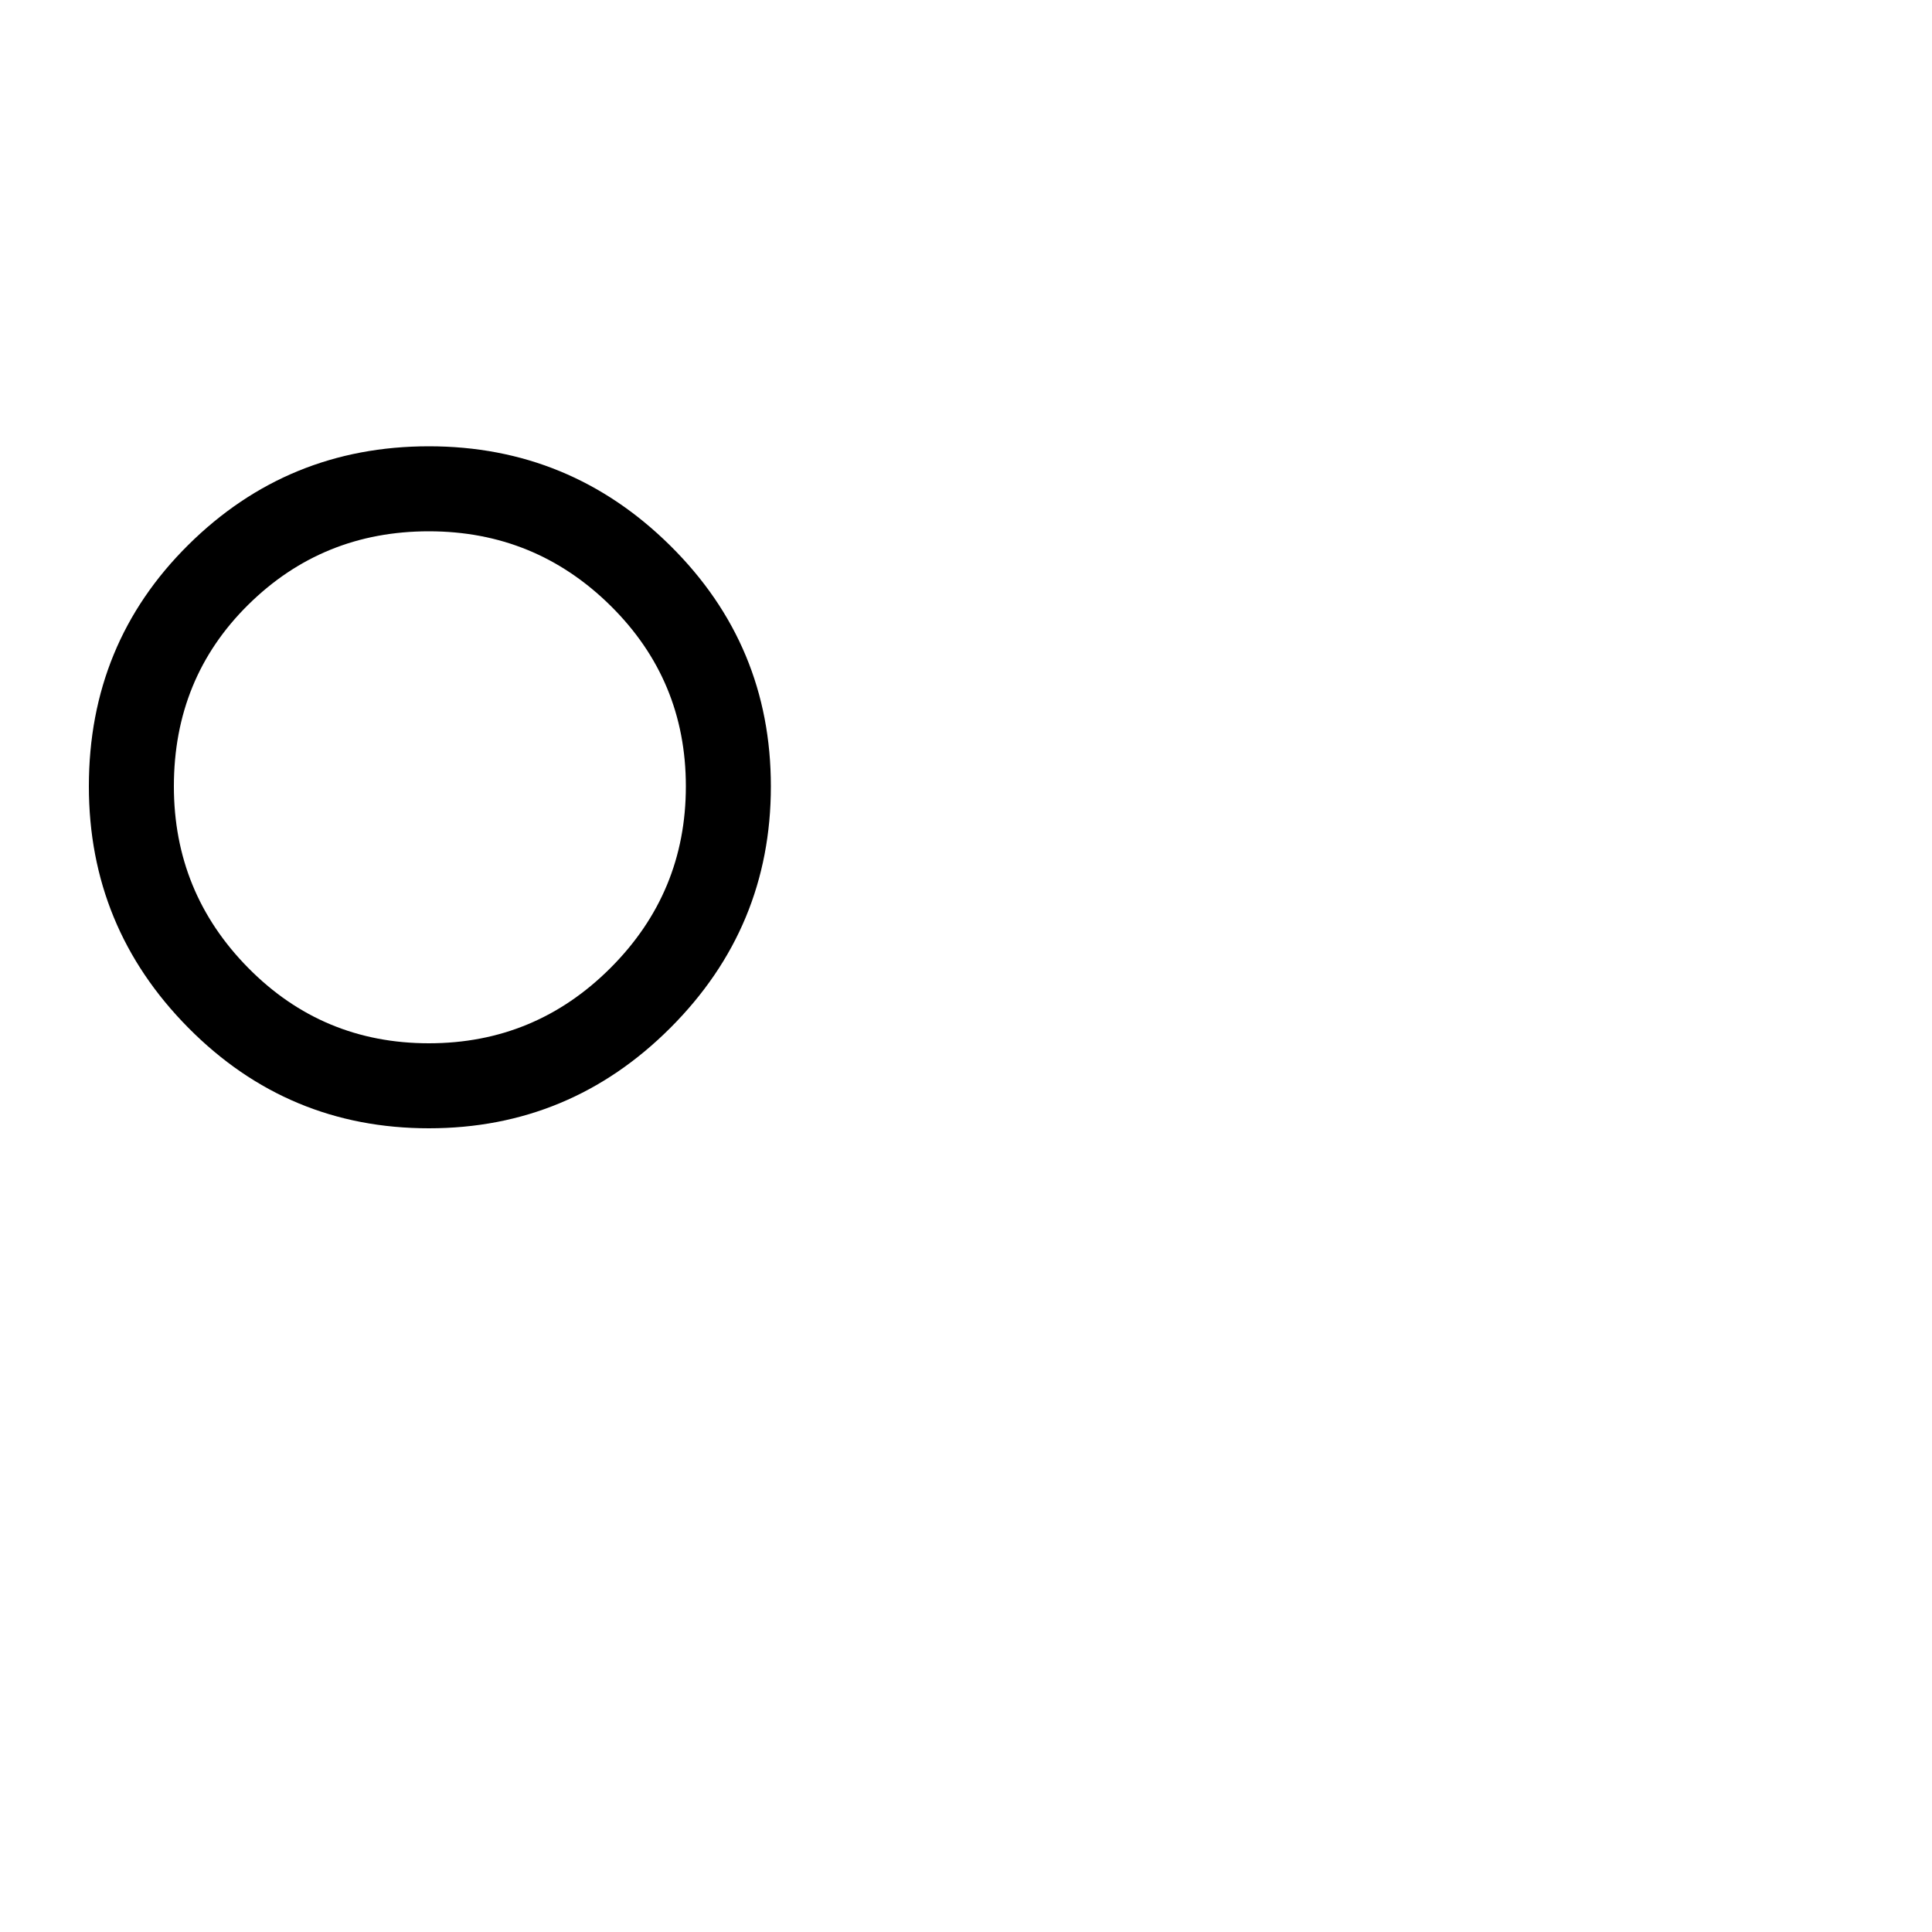
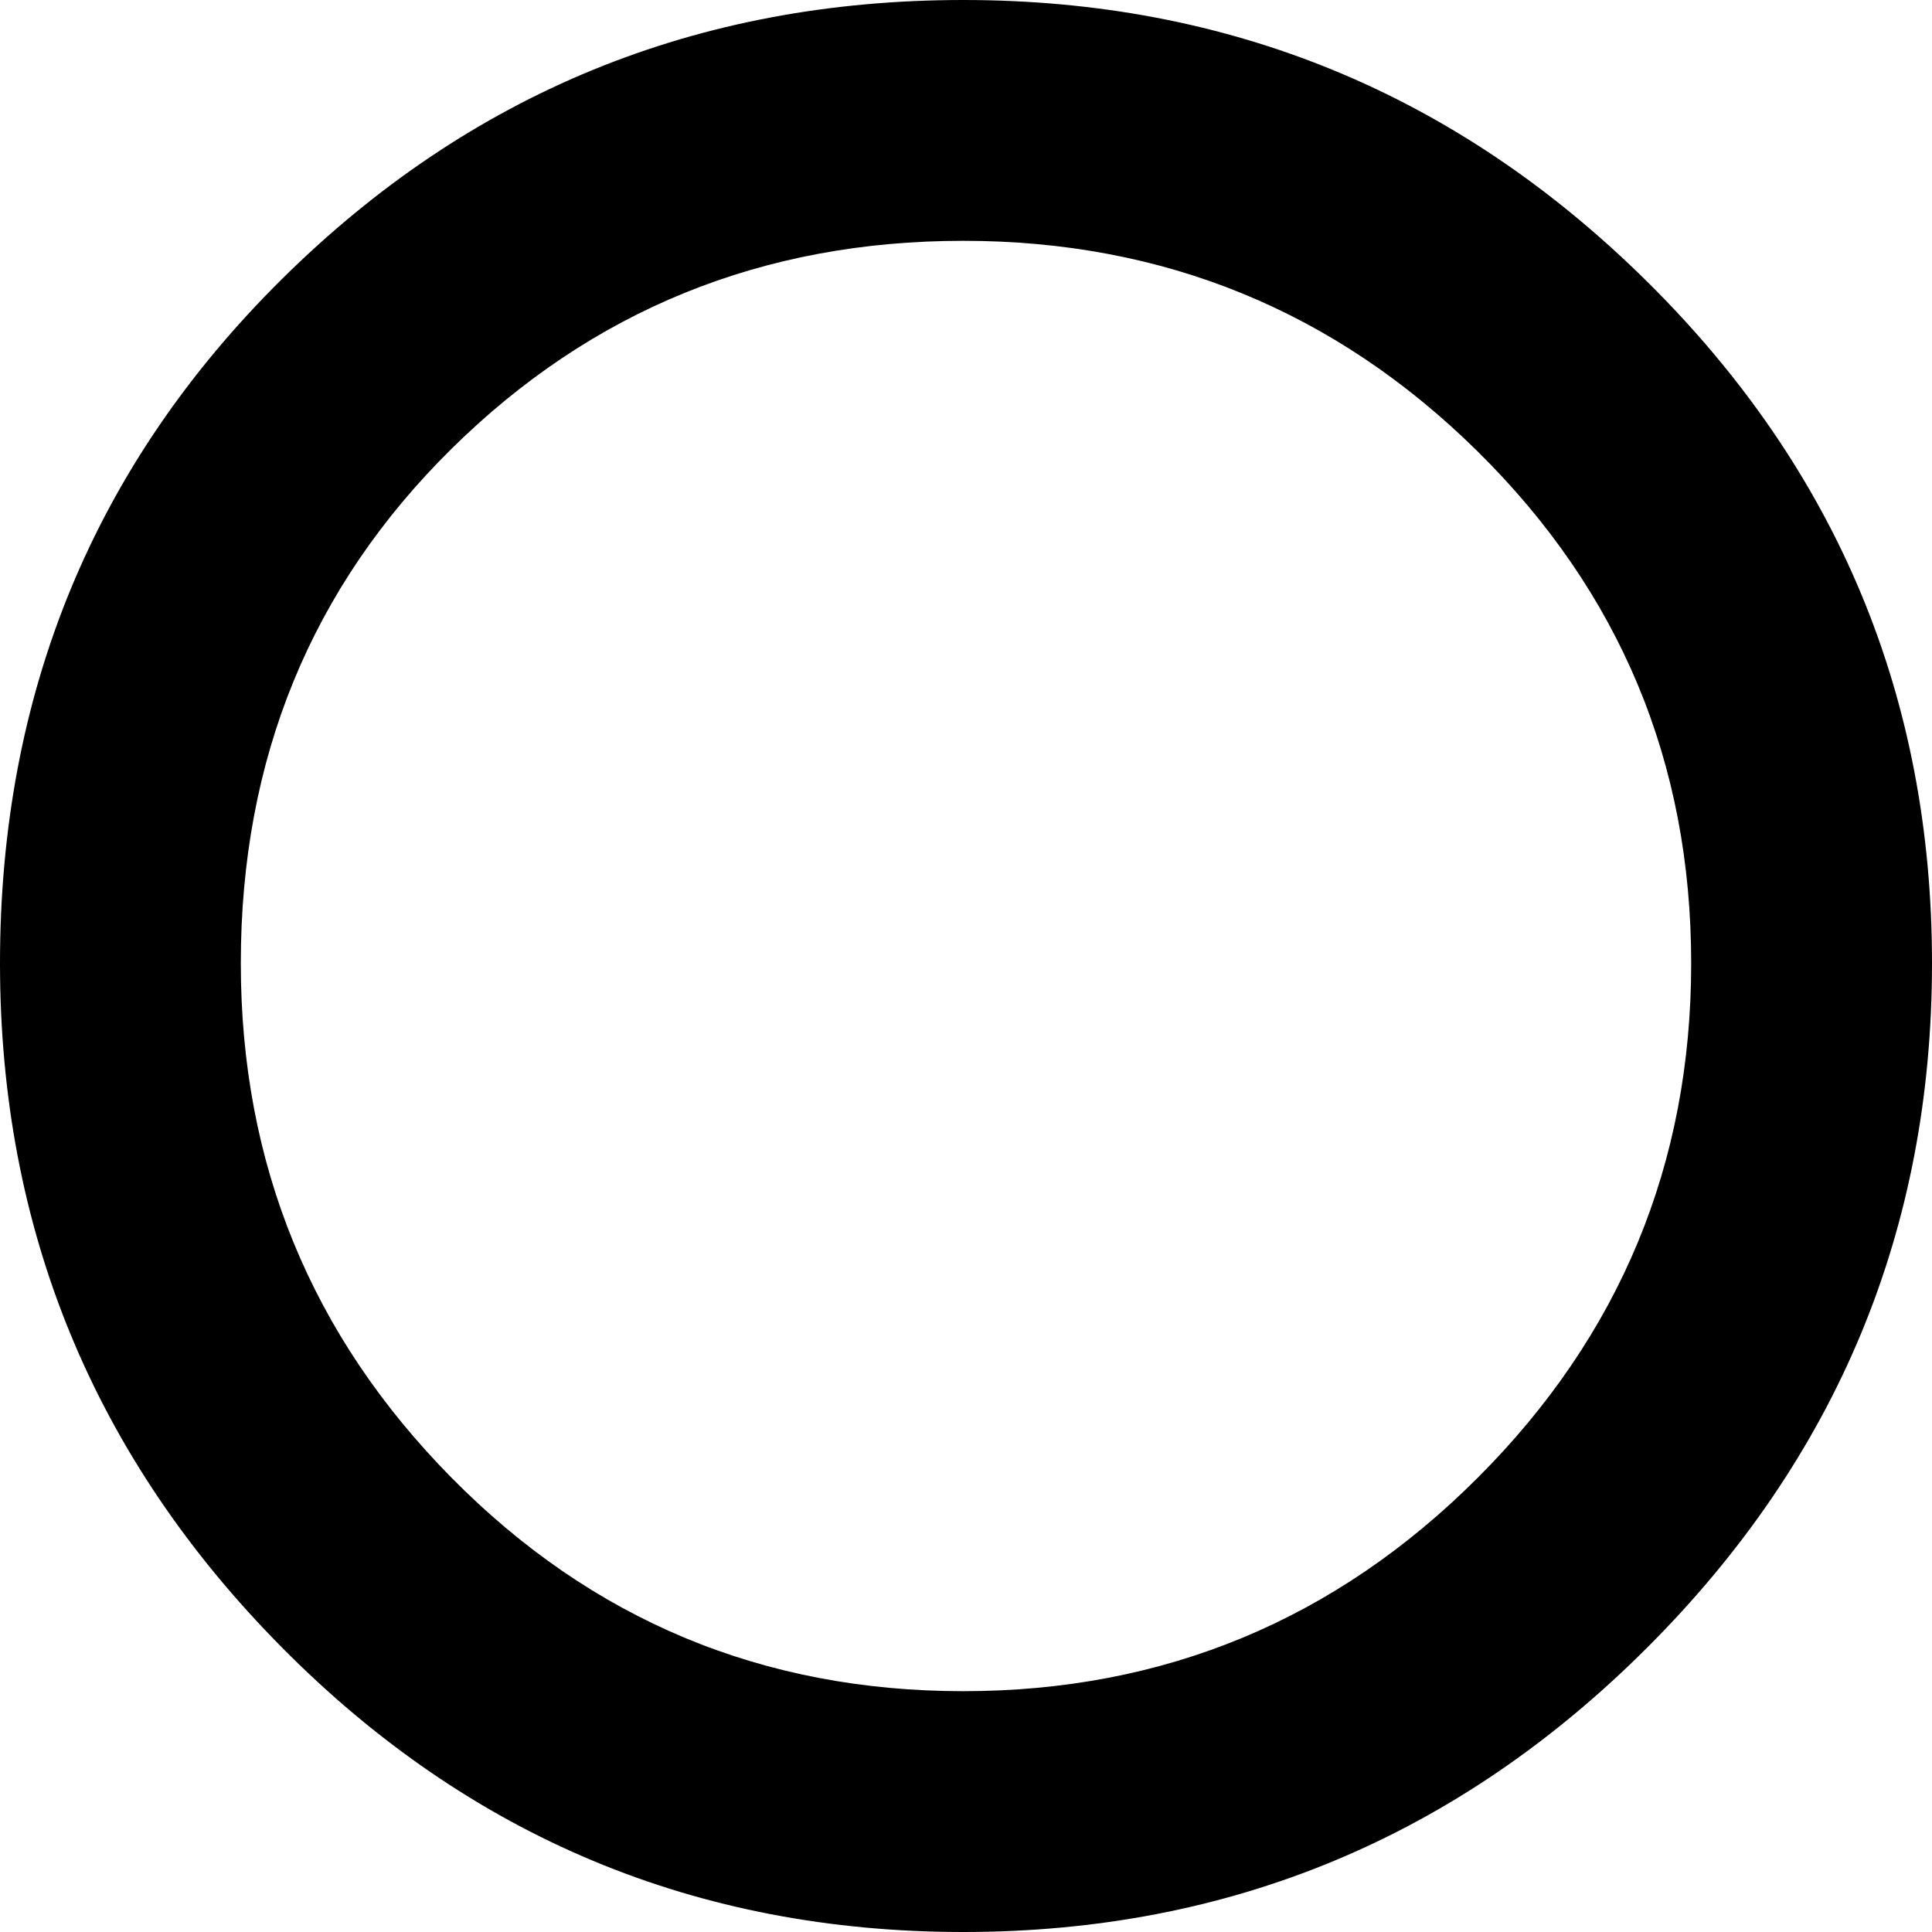
- <svg xmlns="http://www.w3.org/2000/svg" version="1.1" width="100" height="100" viewBox="0 -200 1000 1000" id="svg3001">
+ <svg xmlns="http://www.w3.org/2000/svg" version="1.1" width="35.3" height="35.3" viewBox="0 -200 353 353" id="svg3001">
  <defs id="defs3009" />
-   <g transform="matrix(1,0,0,-1,0,800)" id="g3003">
+   <g transform="matrix(1,0,0,-1,-46,569)" id="g3003">
    <path d="M 399,593 Q 399,520 347,468 295,416 222,416 149,416 97.5,468 46,520 46,593 46,667 97.5,718 149,769 222,769 295,769 347,717.5 399,666 399,593 z m -44,0 q 0,55 -39,93.5 Q 277,725 222,725 167,725 128.5,687 90,649 90,593 q 0,-55 38.5,-94 38.5,-39 93.5,-39 55,0 94,39 39,39 39,94 z" id="path3005" style="fill:currentColor" />
  </g>
</svg>
